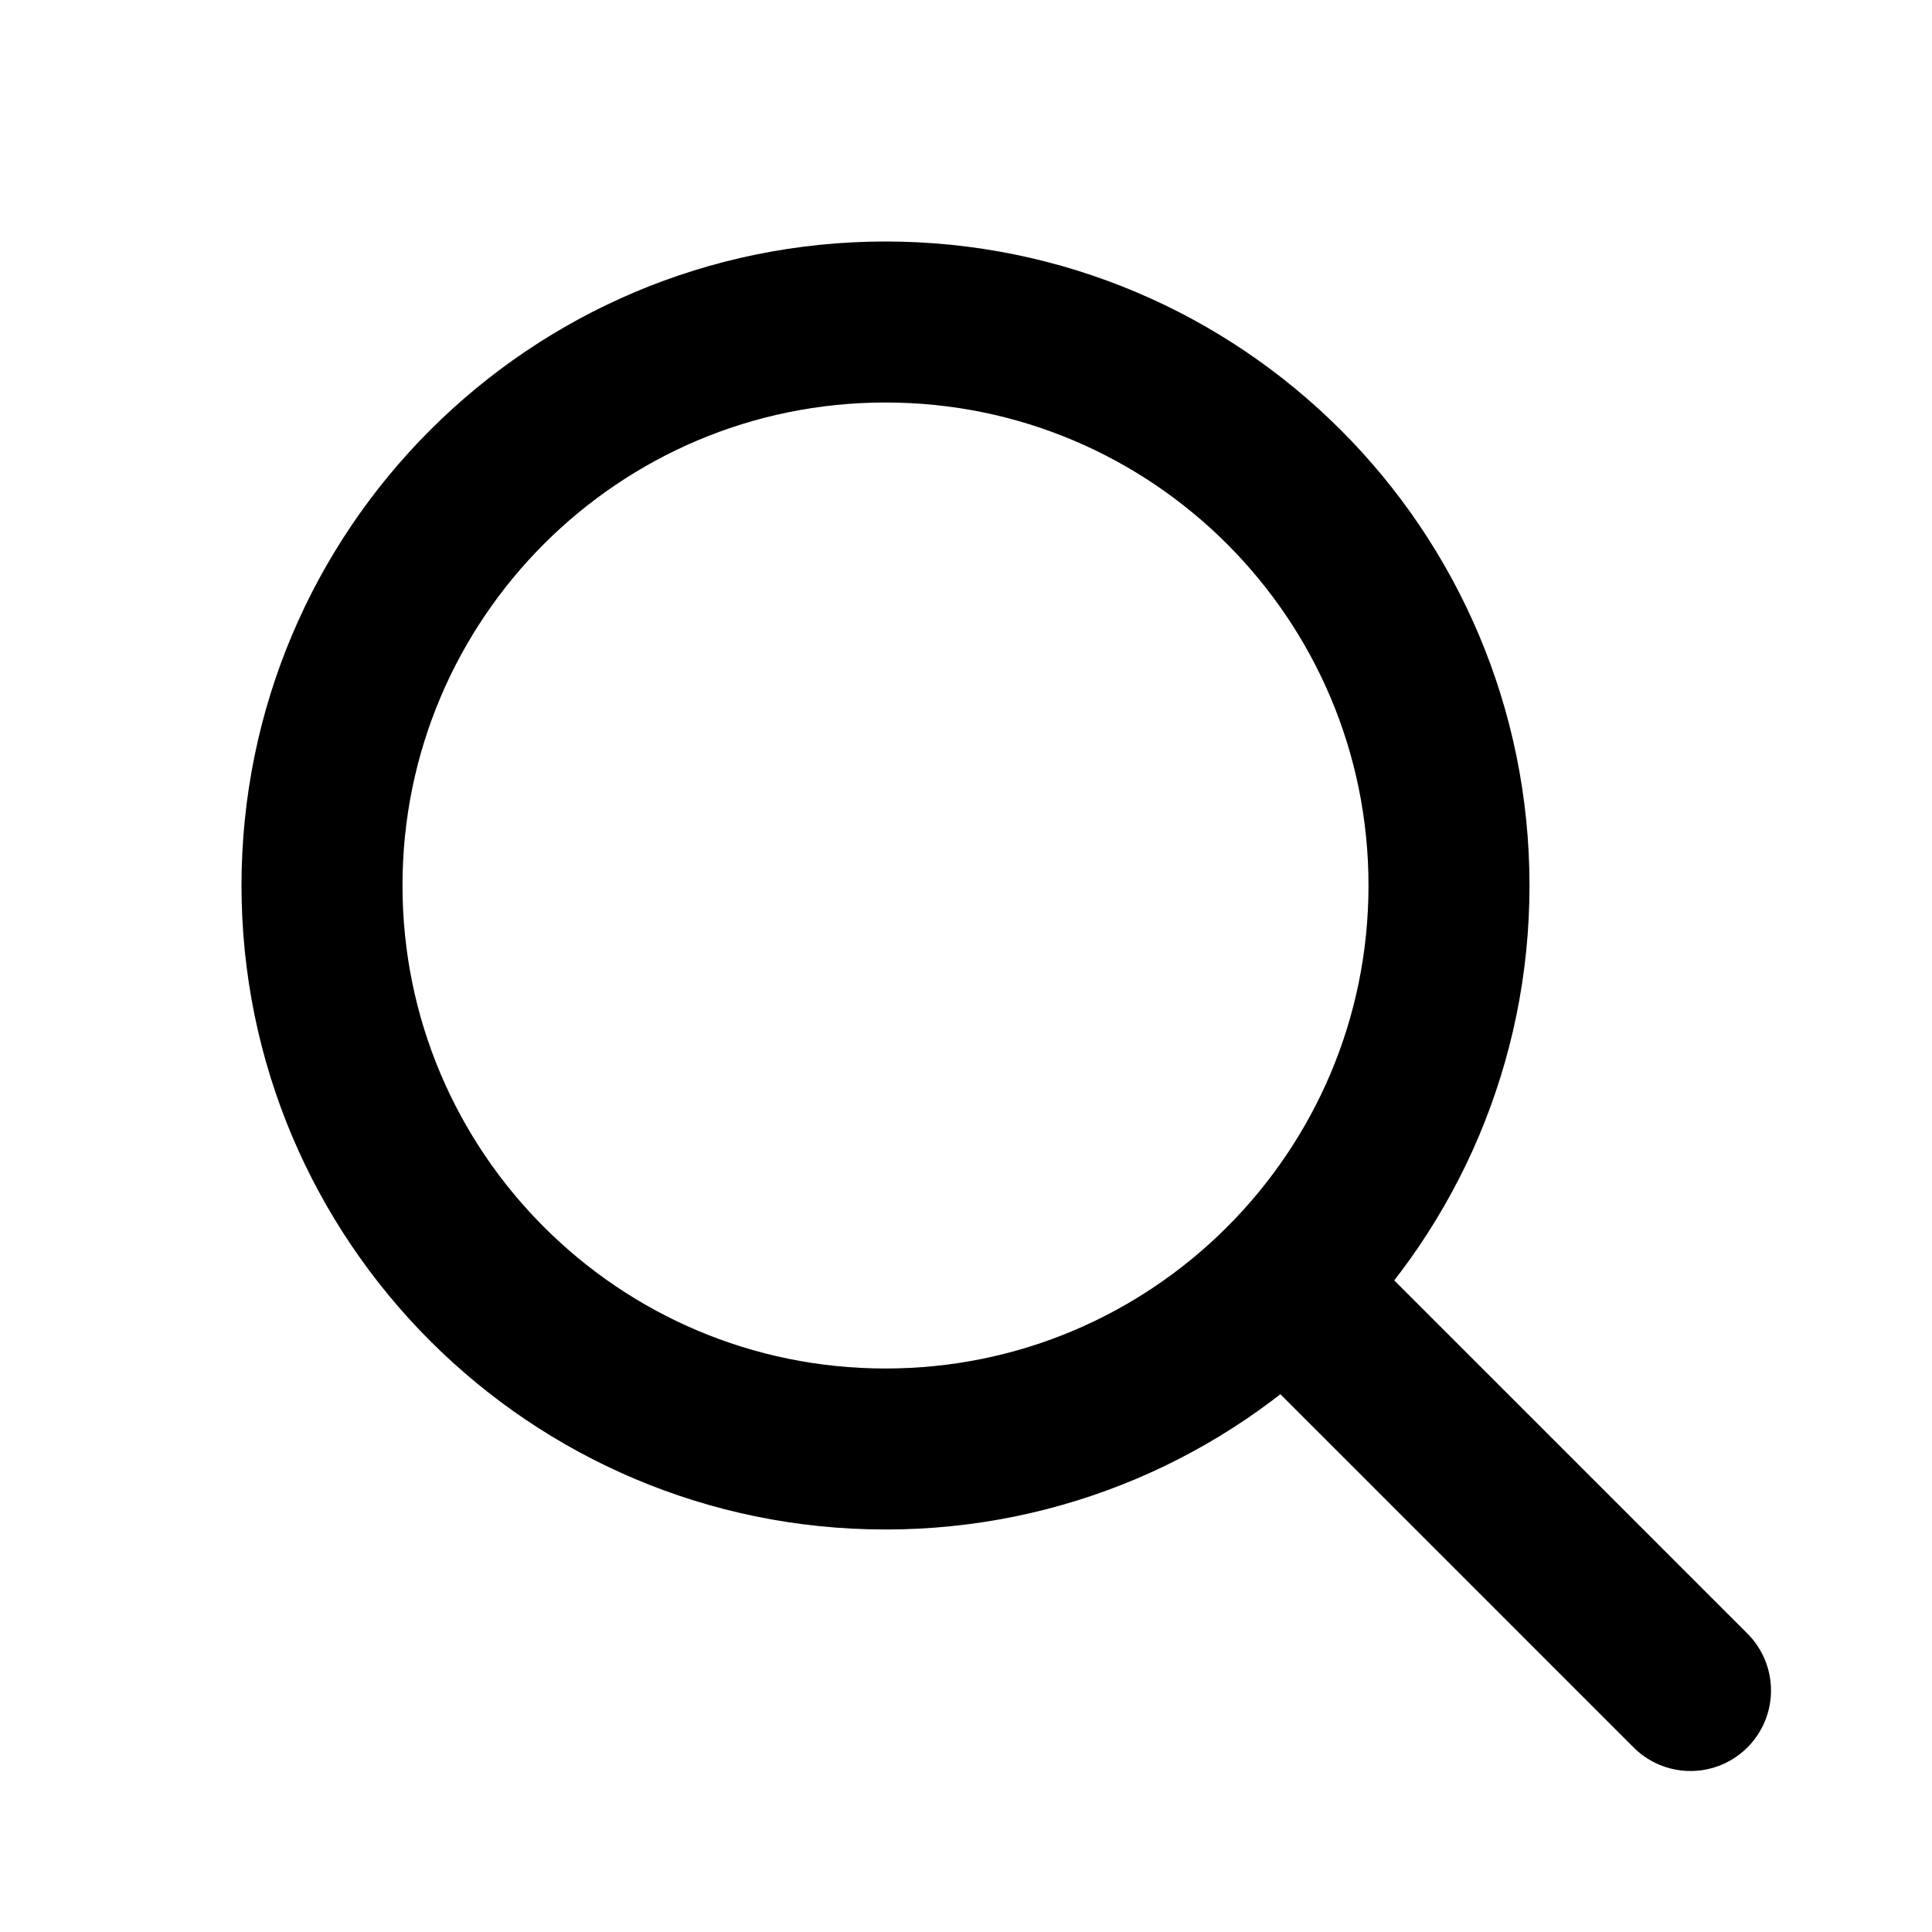
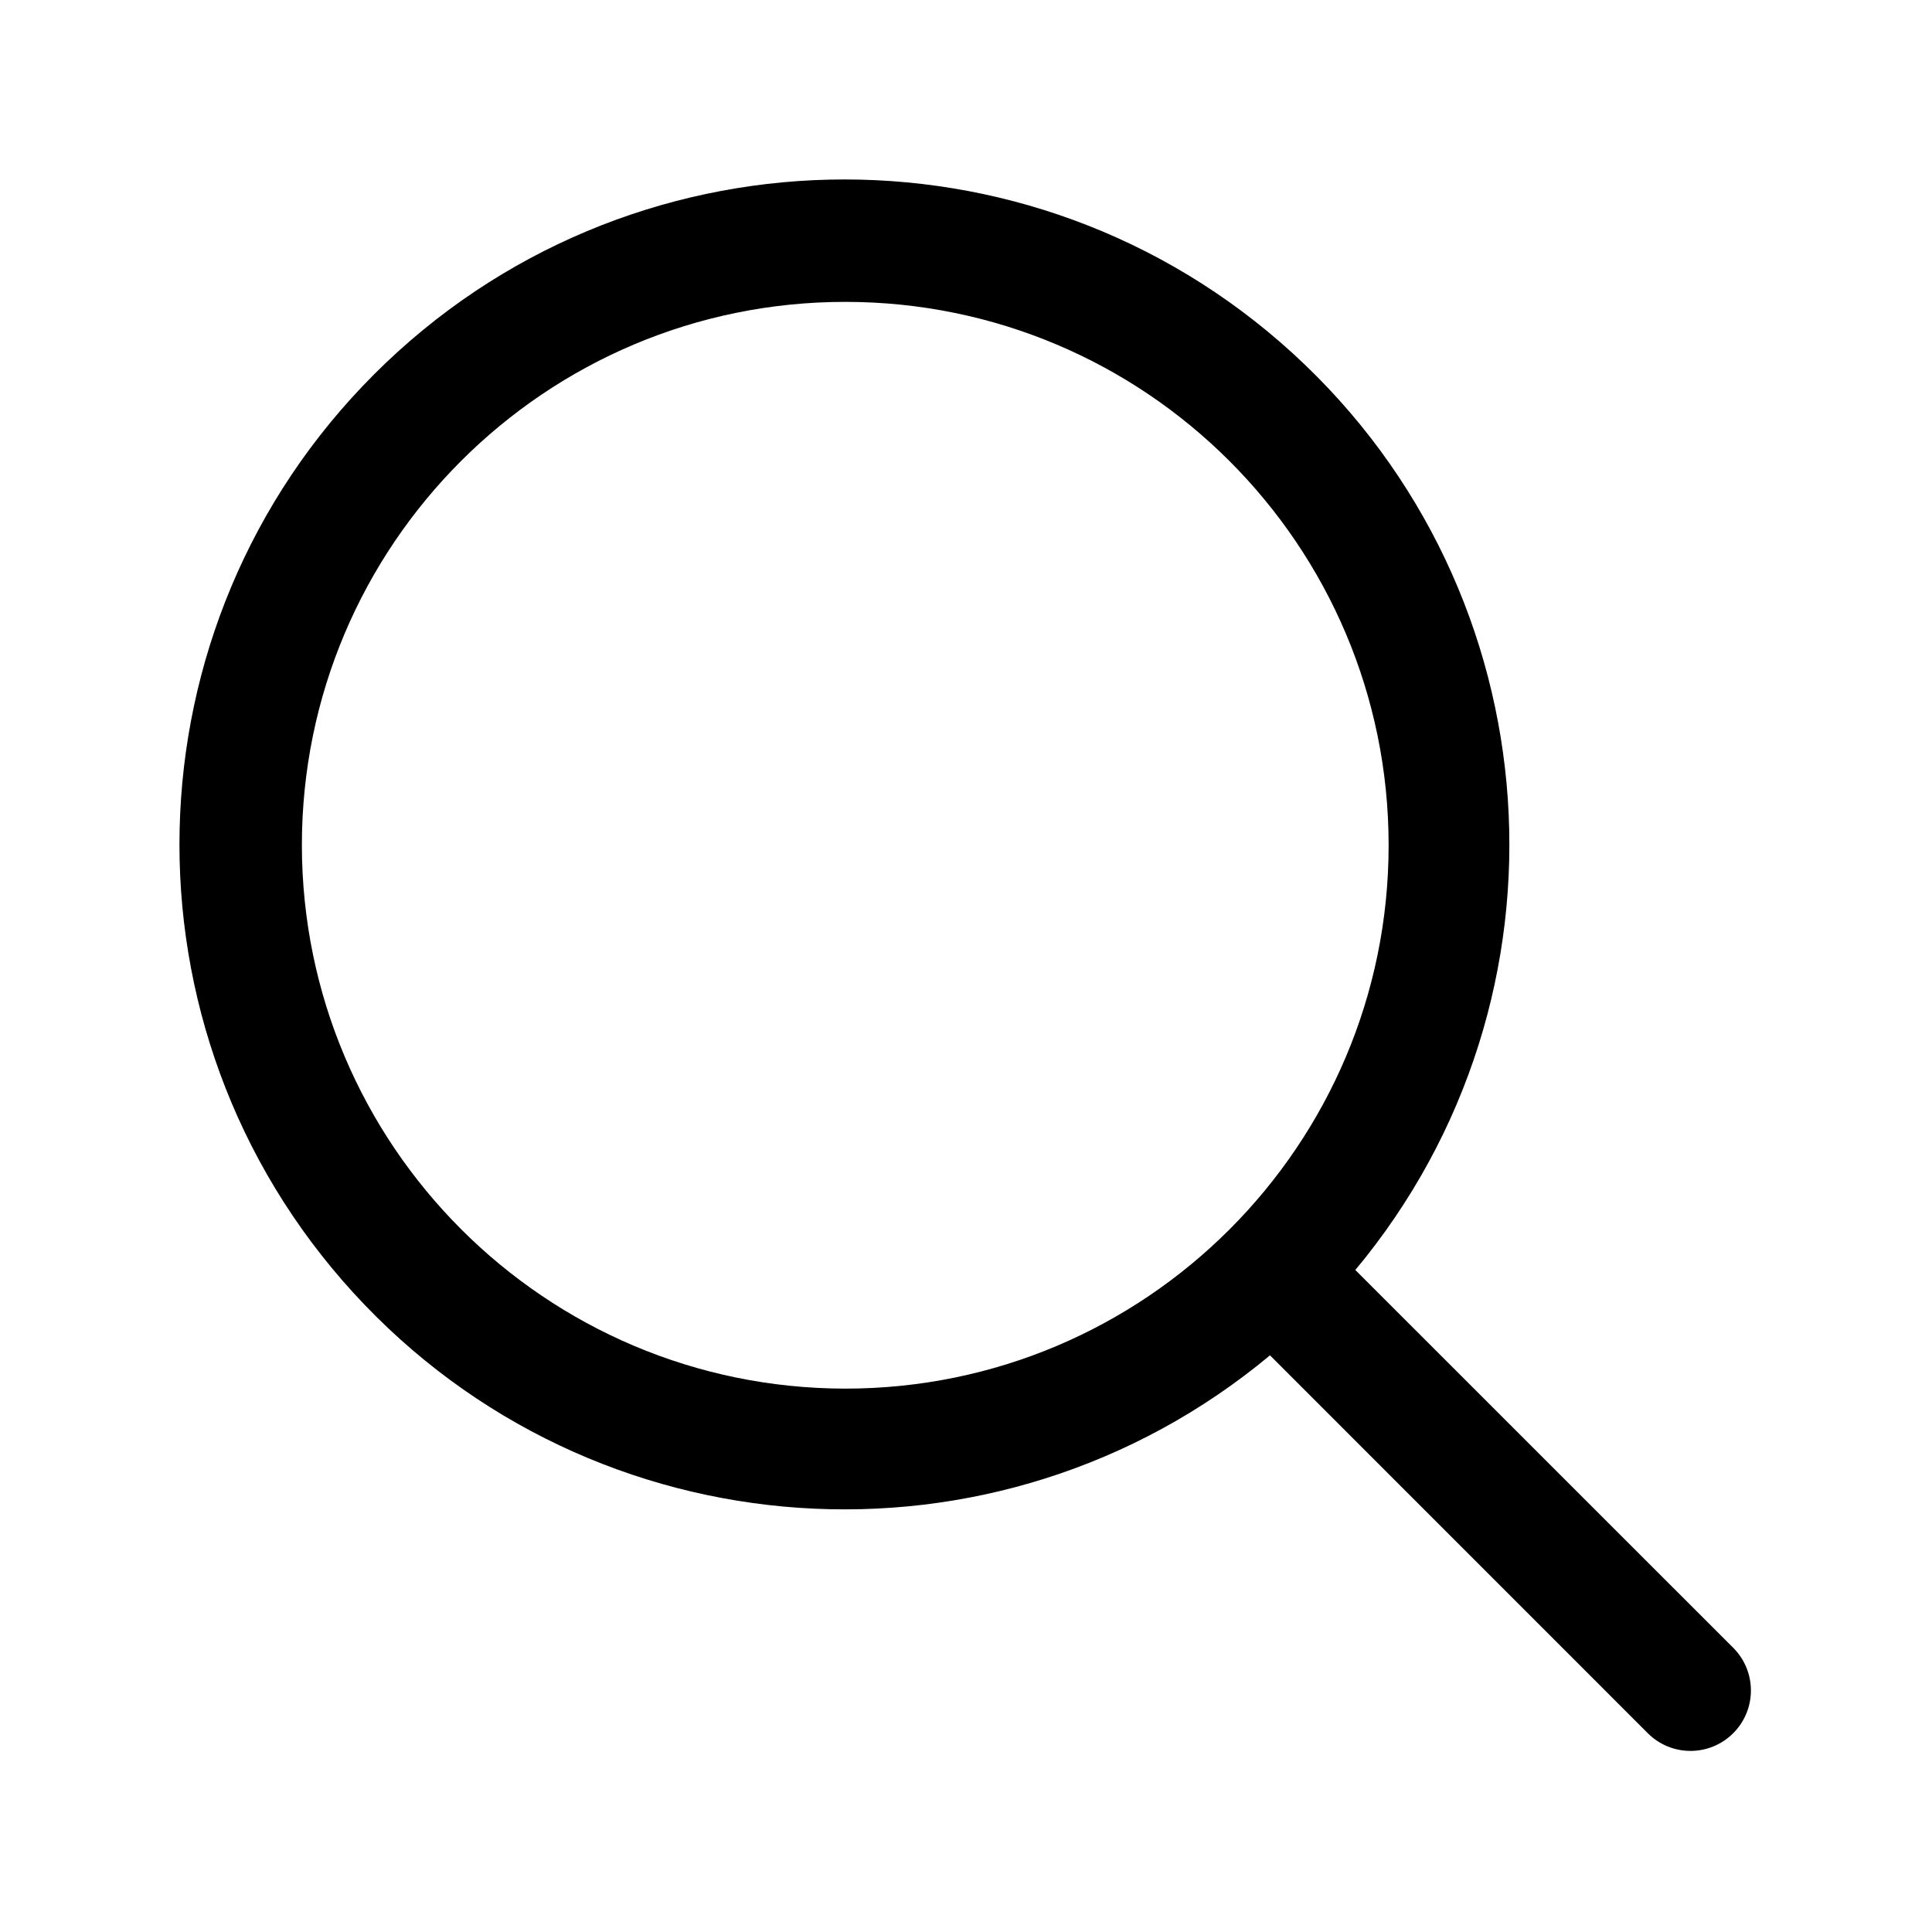
- <svg xmlns="http://www.w3.org/2000/svg" viewBox="0 0 24 24" fill="none" stroke="#000" stroke-width="2" stroke-linecap="round" stroke-linejoin="round">
-   <circle cx="11" cy="11" r="7" />
-   <path d="M21 21l-4.5-4.5" />
+ <svg xmlns="http://www.w3.org/2000/svg" viewBox="0 0 256 256" fill="#000000">
+   <path d="M229.66,218.34l-50.07-50.06a88.11,88.11,0,1,0-11.31,11.31l50.06,50.07a8,8,0,0,0,11.32-11.32ZM40,112a72,72,0,1,1,72,72A72.08,72.08,0,0,1,40,112Z" />
</svg>
